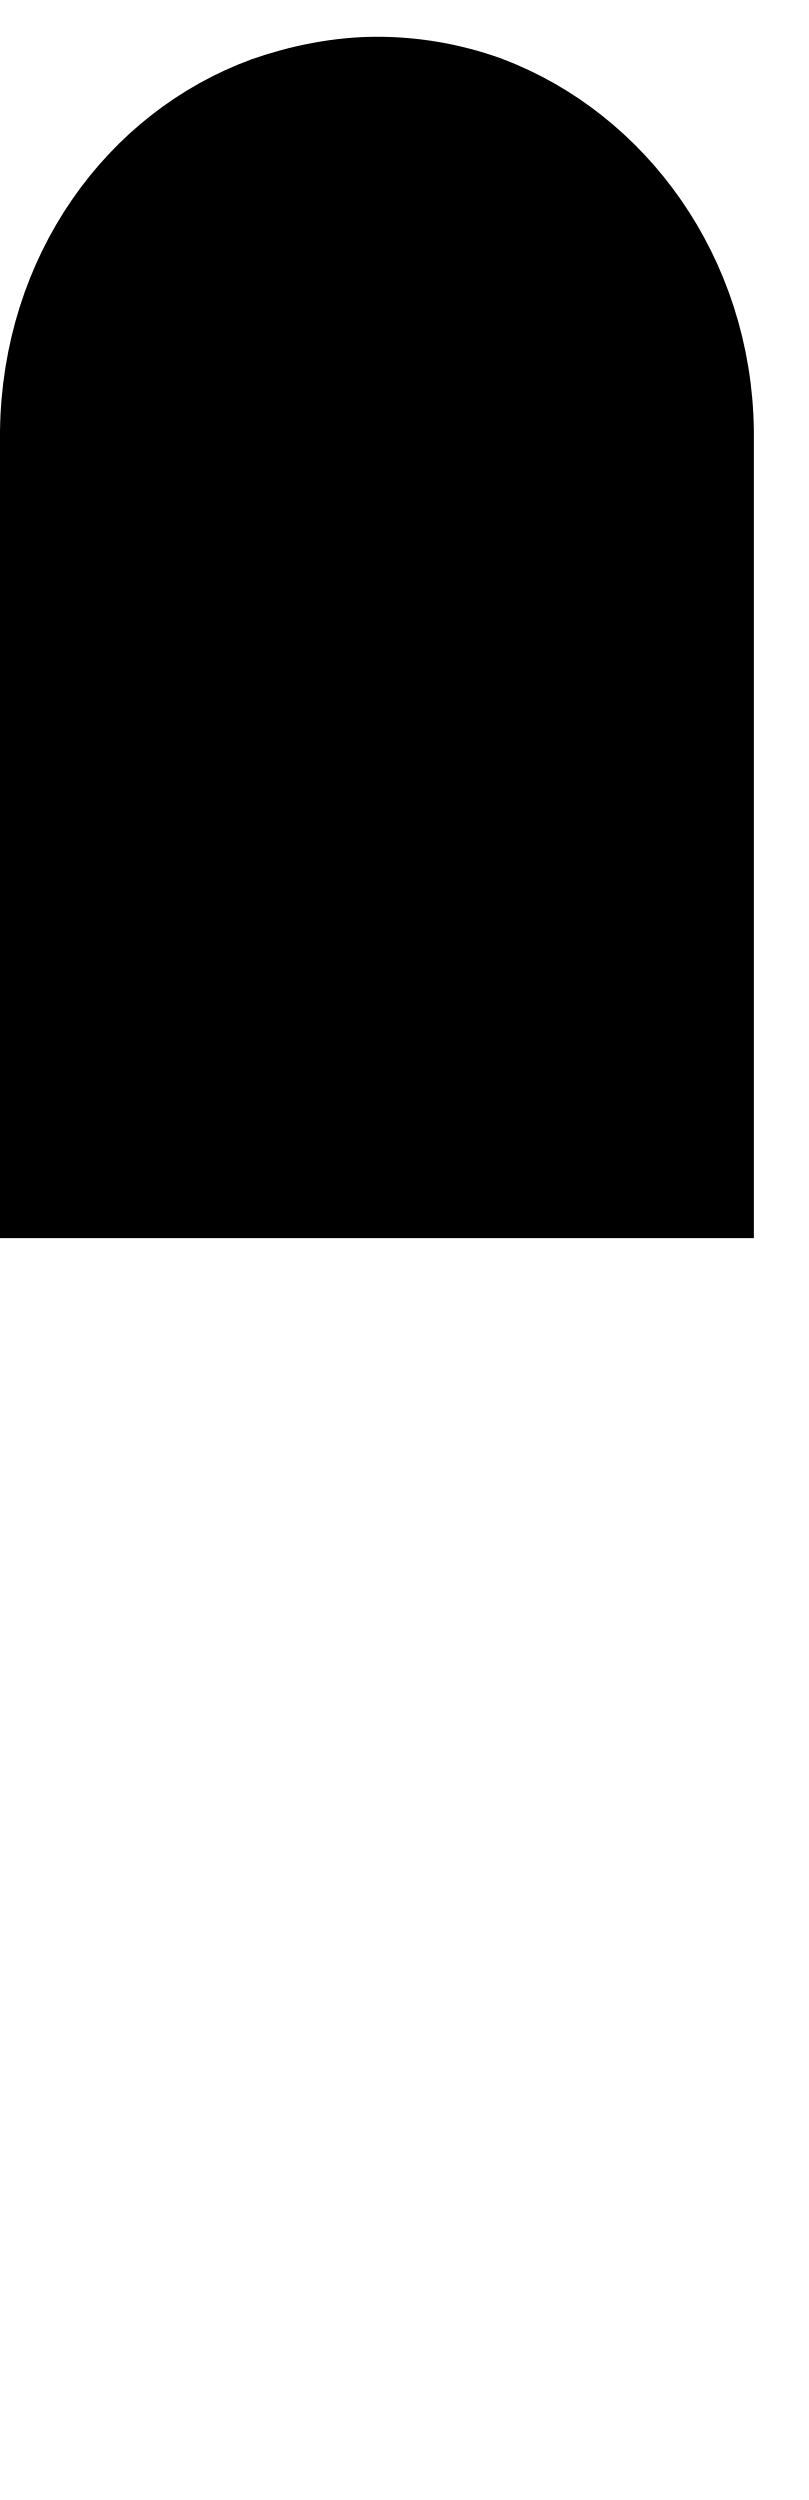
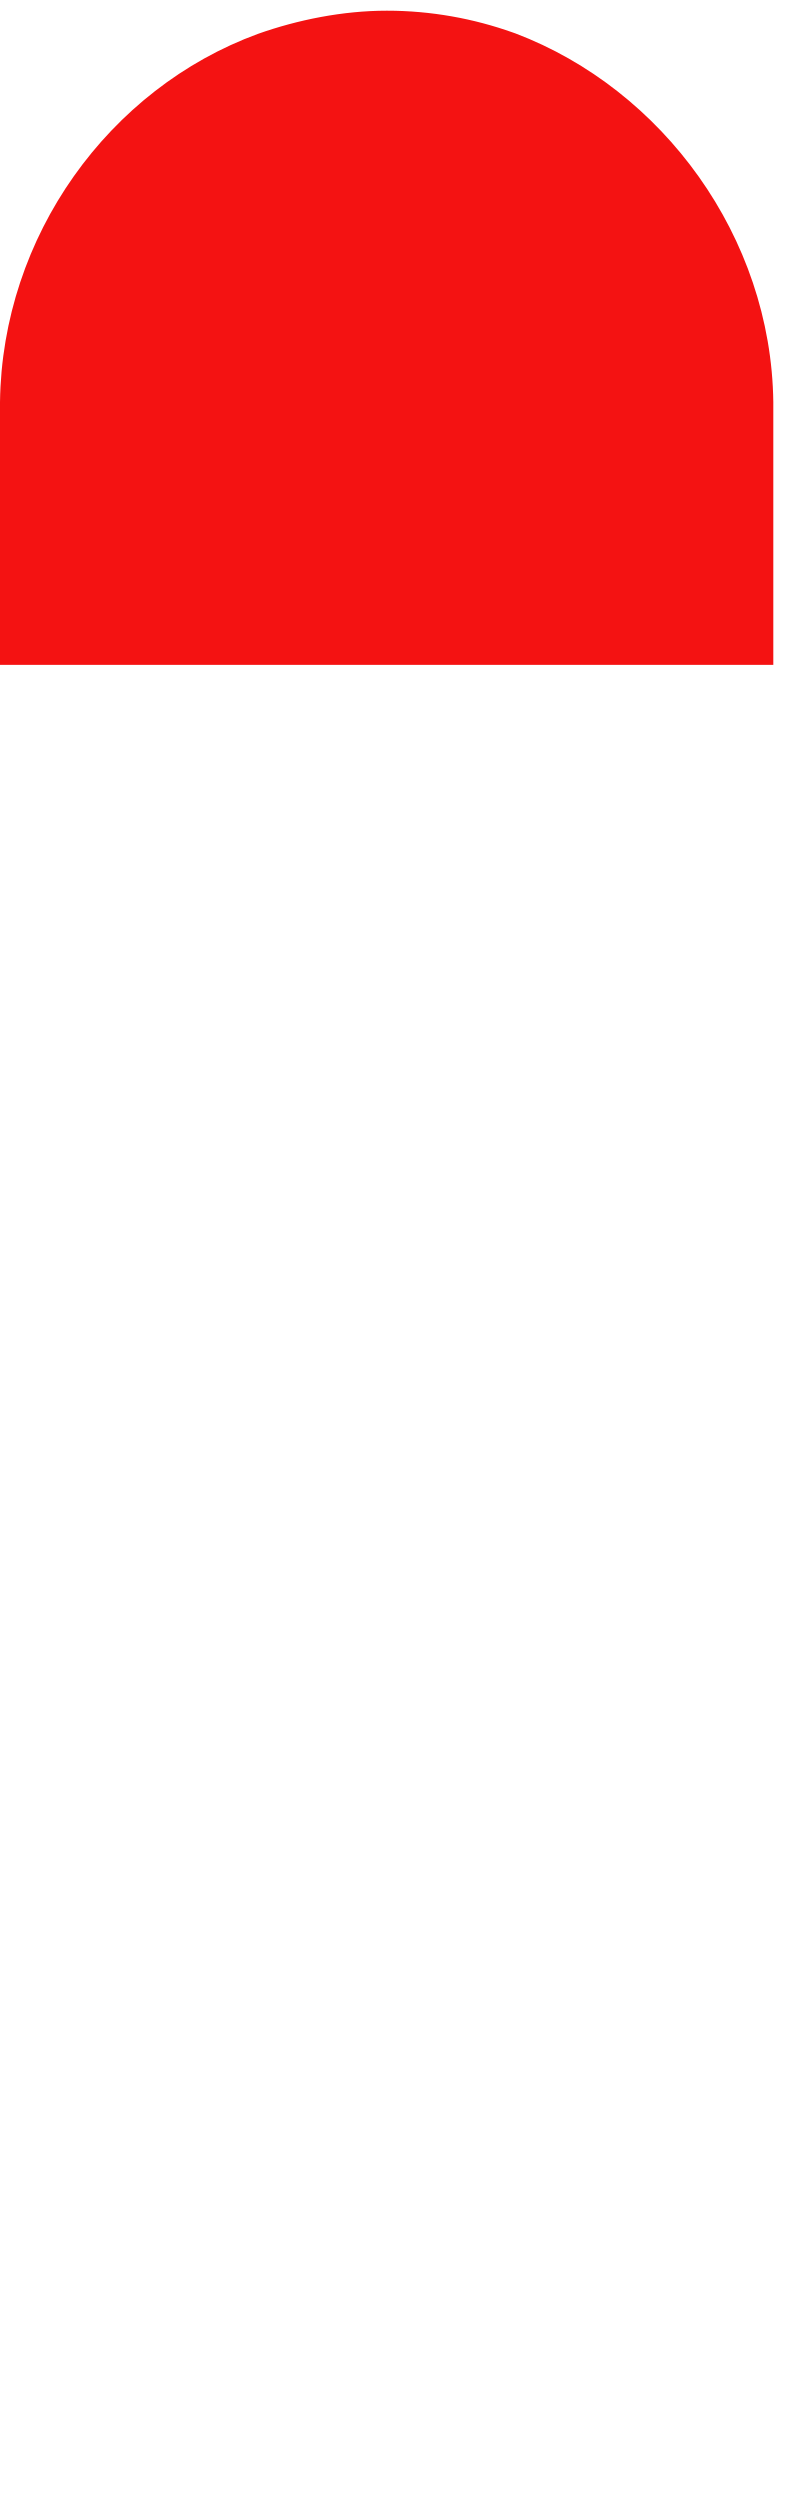
- <svg xmlns="http://www.w3.org/2000/svg" width="100%" zoomAndPan="magnify" viewBox="0 0 16.5 51" height="100%" preserveAspectRatio="xMidYMid meet" version="1.0">
+ <svg xmlns="http://www.w3.org/2000/svg" width="100%" zoomAndPan="magnify" viewBox="0 0 59.25 188.25" height="100%" preserveAspectRatio="xMidYMid meet" version="1.0">
  <defs>
-     <clipPath id="d7515e90bf">
-       <path d="M 0 0.75 L 15.379 0.75 L 15.379 25.316 L 0 25.316 Z M 0 0.75 " clip-rule="nonzero" />
+     <clipPath id="c1b715205f">
+       <path d="M 0 0.805 L 58.301 0.805 L 58.301 50.062 L 0 50.062 Z M 0 0.805 " clip-rule="nonzero" />
    </clipPath>
-     <clipPath id="71ed8e7ea1">
-       <path d="M 5.129 1.211 C 5.914 0.934 6.812 0.75 7.691 0.75 C 8.574 0.75 9.418 0.906 10.199 1.184 C 10.215 1.191 10.23 1.191 10.25 1.203 C 13.18 2.312 15.336 5.25 15.379 8.789 L 15.379 25.281 L 0 25.281 L 0 8.801 C 0.043 5.23 2.164 2.297 5.129 1.211 Z M 5.129 1.211 " clip-rule="nonzero" />
+     <clipPath id="b1b5575cf1">
+       <path d="M 19.422 2.551 C 22.398 1.496 25.801 0.805 29.133 0.805 C 32.465 0.805 35.668 1.398 38.621 2.449 C 38.684 2.484 38.75 2.484 38.812 2.516 C 49.902 6.727 58.074 17.84 58.23 30.273 L 58.23 50.062 L 0 50.062 L 0 30.289 C 0.156 17.773 8.203 6.66 19.422 2.551 Z M 19.422 2.551 " clip-rule="nonzero" />
    </clipPath>
-     <clipPath id="e4776eec7b">
-       <path d="M 0 25.145 L 15.367 25.145 L 15.367 49.773 L 0 49.773 Z M 0 25.145 " clip-rule="nonzero" />
+     <clipPath id="1ba7048870">
+       <path d="M 0 136.996 L 58.23 136.996 L 58.23 186.242 L 0 186.242 Z M 0 136.996 " clip-rule="nonzero" />
    </clipPath>
-     <clipPath id="83a237083a">
-       <path d="M 10.238 49.254 C 9.453 49.531 8.555 49.715 7.672 49.715 C 6.793 49.715 5.949 49.559 5.168 49.277 C 5.152 49.27 5.133 49.27 5.117 49.262 C 2.188 48.148 0.031 45.215 -0.012 41.676 L -0.012 25.184 L 15.367 25.184 L 15.367 41.664 C 15.324 45.234 13.199 48.168 10.238 49.254 Z M 10.238 49.254 " clip-rule="nonzero" />
+     <clipPath id="77eac3e699">
+       <path d="M 38.809 184.5 C 35.836 185.555 32.43 186.242 29.102 186.242 C 25.77 186.242 22.562 185.652 19.609 184.602 C 19.547 184.566 19.484 184.566 19.422 184.535 C 8.328 180.324 0.156 169.211 0 156.777 L 0 136.996 L 58.23 136.996 L 58.23 156.762 C 58.074 169.277 50.031 180.391 38.809 184.5 Z M 38.809 184.5 " clip-rule="nonzero" />
    </clipPath>
-     <clipPath id="9f345de1fd">
-       <path d="M 0 13.758 L 15.379 13.758 L 15.379 25.281 L 0 25.281 Z M 0 13.758 " clip-rule="nonzero" />
+     <clipPath id="6ea3371d6c">
+       <path d="M 0 50.062 L 58.23 50.062 L 58.23 93.707 L 0 93.707 Z M 0 50.062 " clip-rule="nonzero" />
    </clipPath>
-     <clipPath id="22c405c5ff">
-       <path d="M 0 25.191 L 15.379 25.191 L 15.379 36.715 L 0 36.715 Z M 0 25.191 " clip-rule="nonzero" />
+     <clipPath id="2e902eb236">
+       <path d="M 0 93.363 L 58.23 93.363 L 58.23 137.004 L 0 137.004 Z M 0 93.363 " clip-rule="nonzero" />
    </clipPath>
  </defs>
-   <g clip-path="url(#d7515e90bf)">
-     <g clip-path="url(#71ed8e7ea1)">
-       <path fill="" d="M 0 0.75 L 15.379 0.75 L 15.379 25.258 L 0 25.258 Z M 0 0.75 " fill-opacity="1" fill-rule="nonzero" />
+   <g clip-path="url(#c1b715205f)">
+     <g clip-path="url(#b1b5575cf1)">
+       <path fill="#f41212" d="M 0 0.805 L 58.301 0.805 L 58.301 50.062 L 0 50.062 Z M 0 0.805 " fill-opacity="1" fill-rule="nonzero" />
    </g>
  </g>
</svg>
